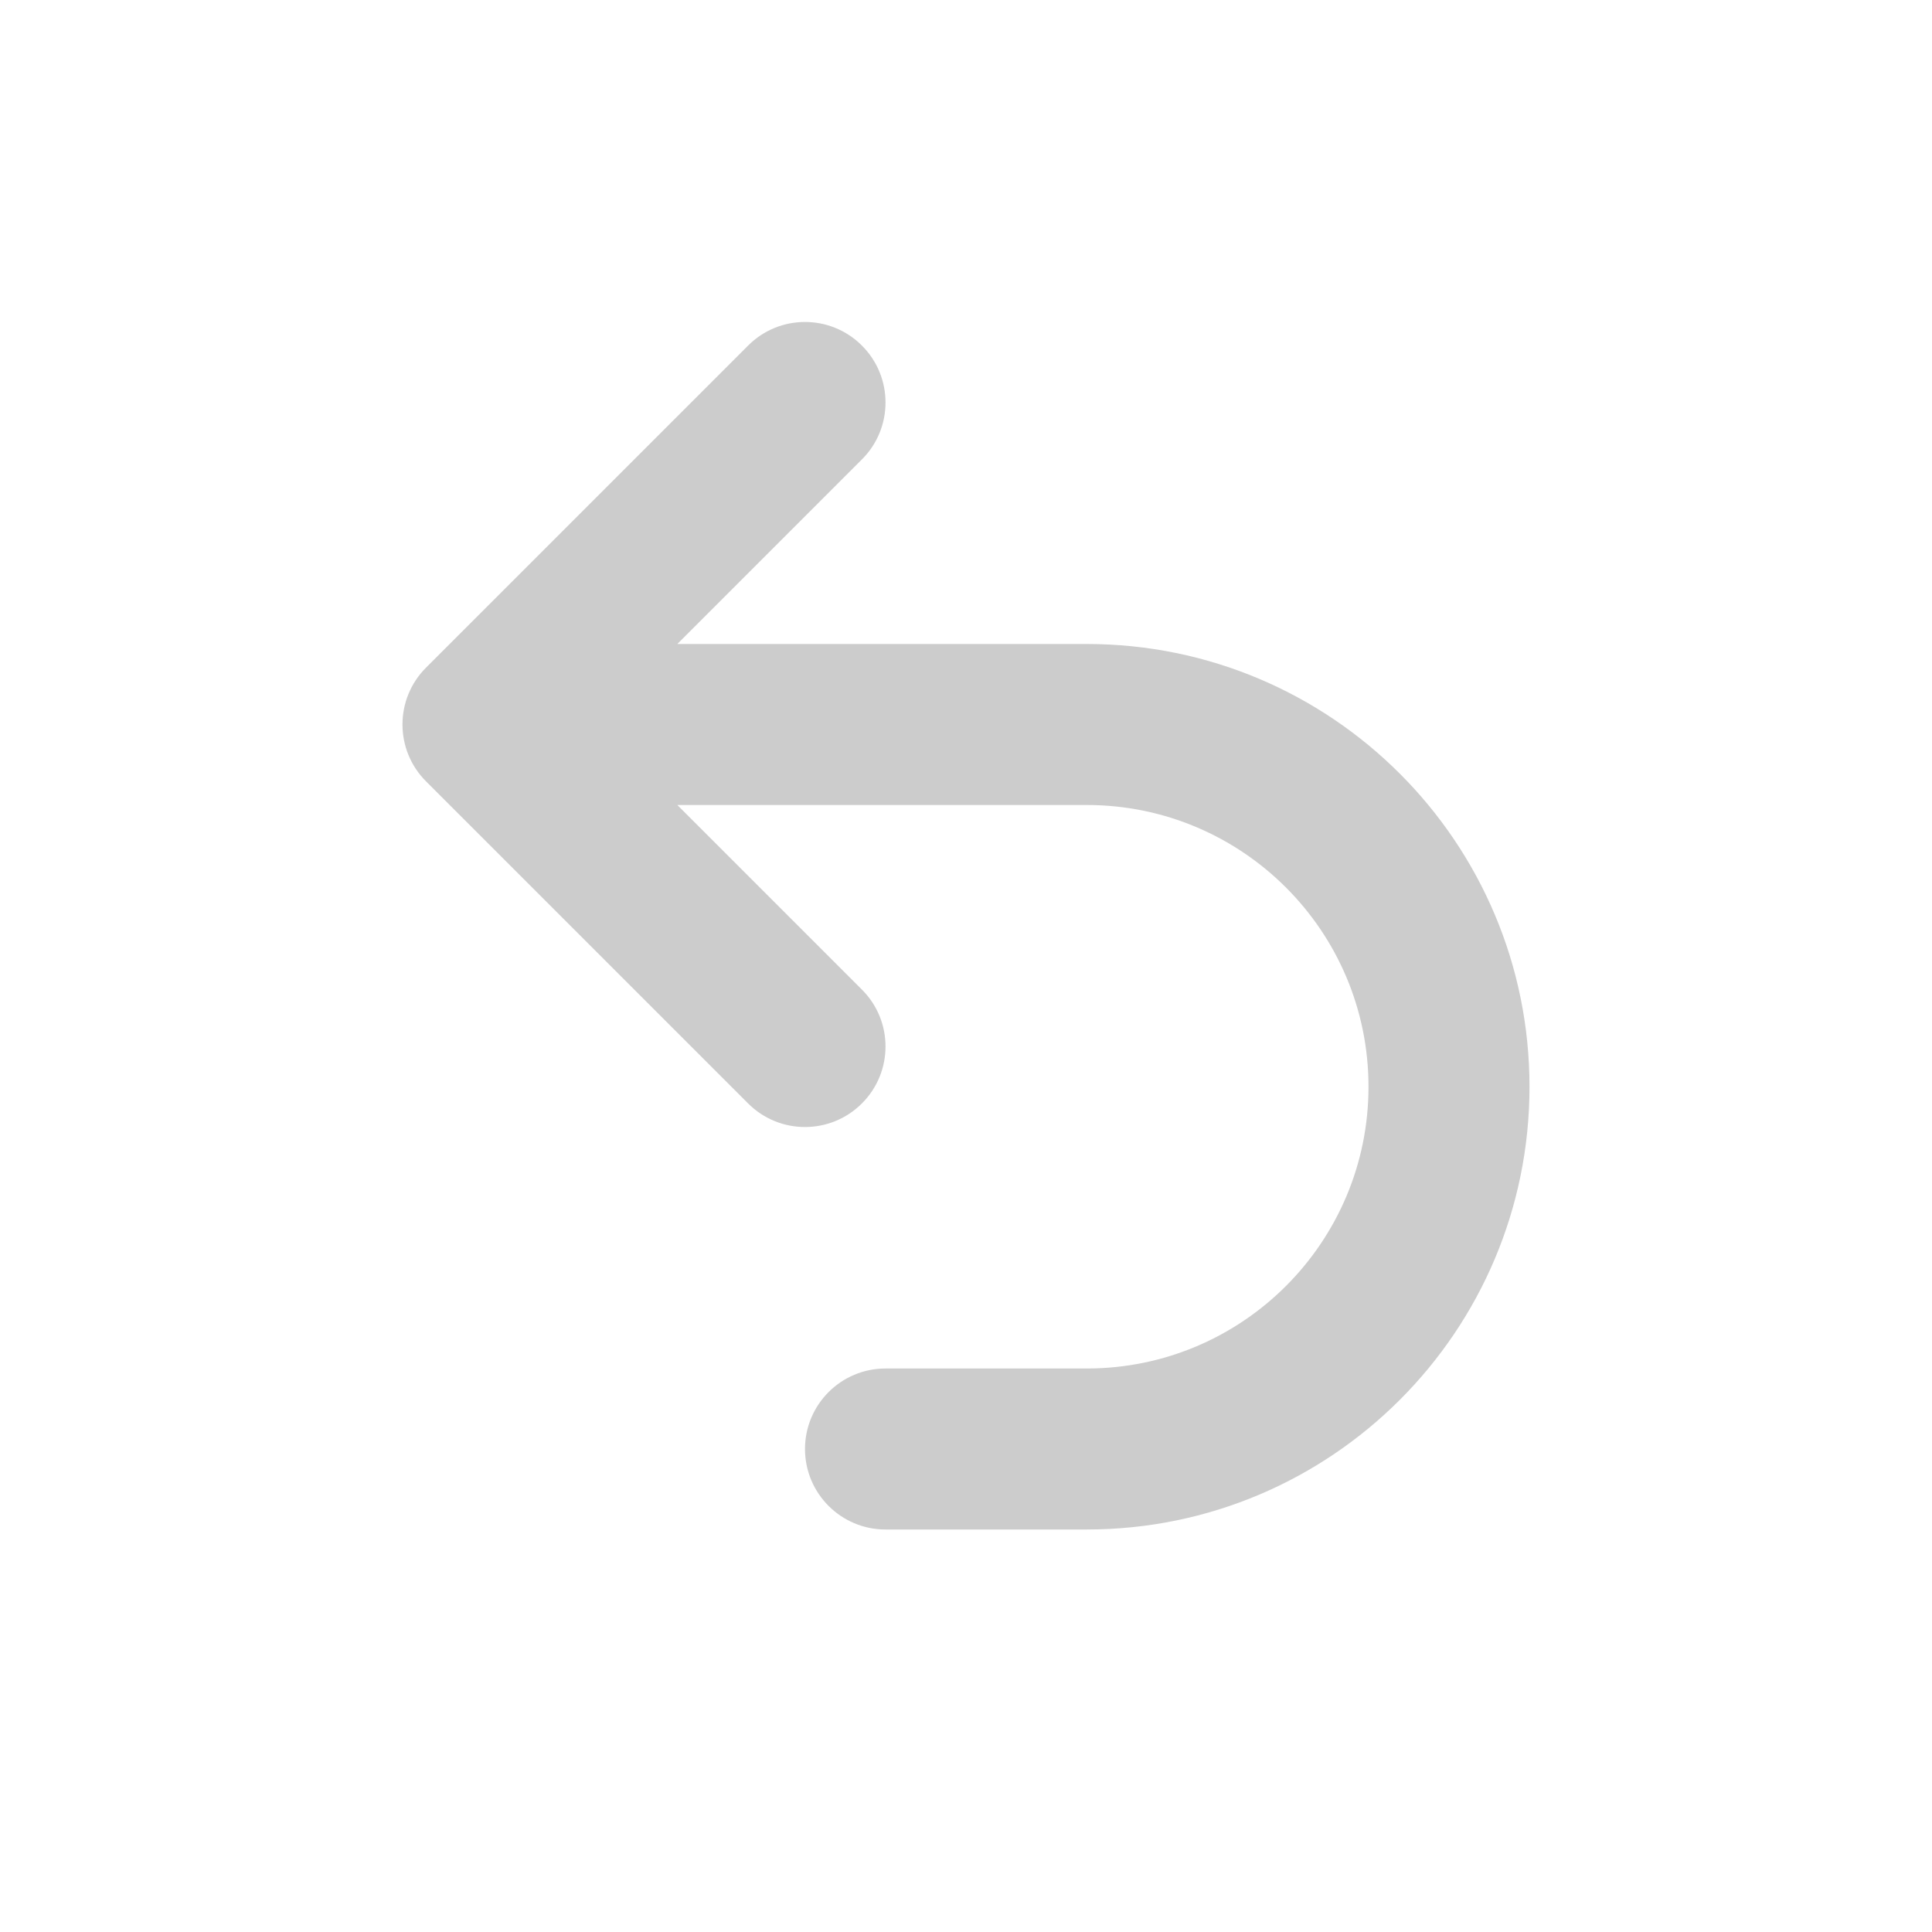
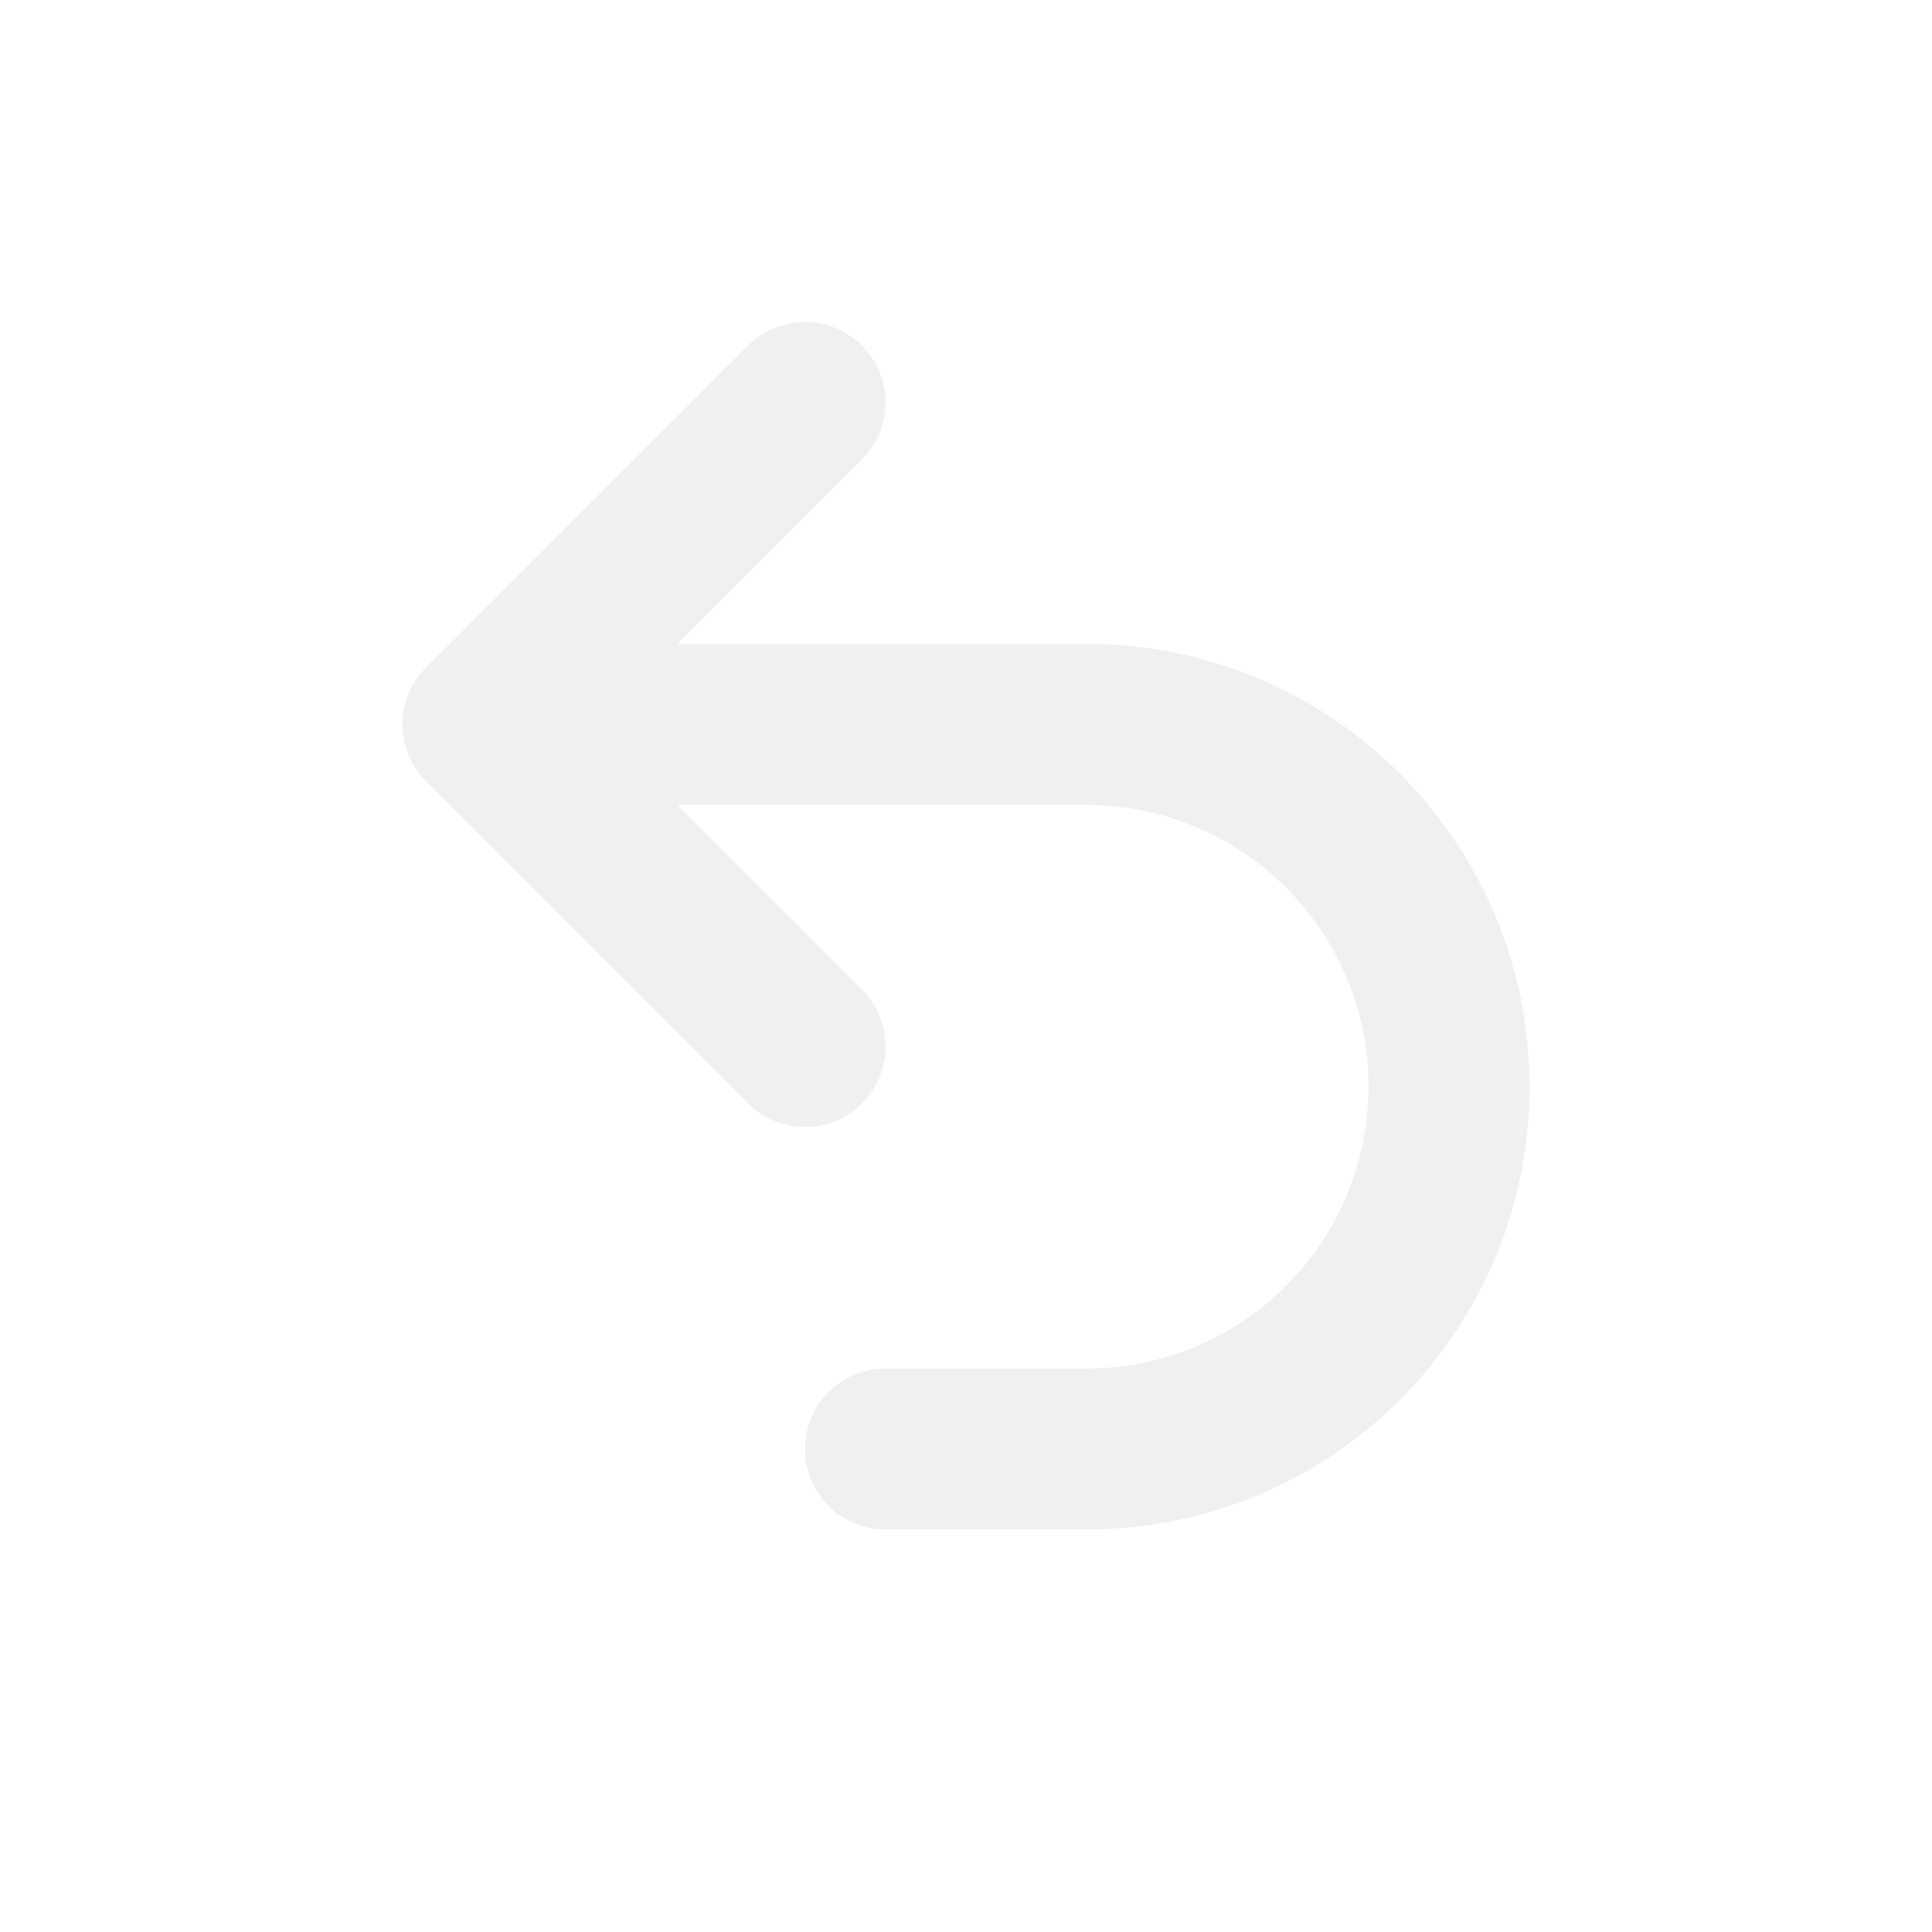
<svg xmlns="http://www.w3.org/2000/svg" width="800px" height="800px" viewBox="0 0 24 24" fill="none">
-   <path fill-rule="evenodd" clip-rule="evenodd" d="M10.707 4.293C11.098 4.683 11.098 5.317 10.707 5.707L8.414 8H13.5C16.538 8 19 10.462 19 13.5C19 16.538 16.538 19 13.5 19H11C10.448 19 10 18.552 10 18C10 17.448 10.448 17 11 17H13.5C15.433 17 17 15.433 17 13.5C17 11.567 15.433 10 13.5 10H8.414L10.707 12.293C11.098 12.683 11.098 13.317 10.707 13.707C10.317 14.098 9.683 14.098 9.293 13.707L5.293 9.707C4.902 9.317 4.902 8.683 5.293 8.293L9.293 4.293C9.683 3.902 10.317 3.902 10.707 4.293Z" fill="#cccccc" />
+   <path fill-rule="evenodd" clip-rule="evenodd" d="M10.707 4.293C11.098 4.683 11.098 5.317 10.707 5.707L8.414 8H13.5C16.538 8 19 10.462 19 13.5C19 16.538 16.538 19 13.5 19H11C10.448 19 10 18.552 10 18C10 17.448 10.448 17 11 17H13.5C15.433 17 17 15.433 17 13.5C17 11.567 15.433 10 13.5 10H8.414L10.707 12.293C11.098 12.683 11.098 13.317 10.707 13.707C10.317 14.098 9.683 14.098 9.293 13.707L5.293 9.707C4.902 9.317 4.902 8.683 5.293 8.293L9.293 4.293C9.683 3.902 10.317 3.902 10.707 4.293Z" fill="#f0f0f0" />
</svg>
